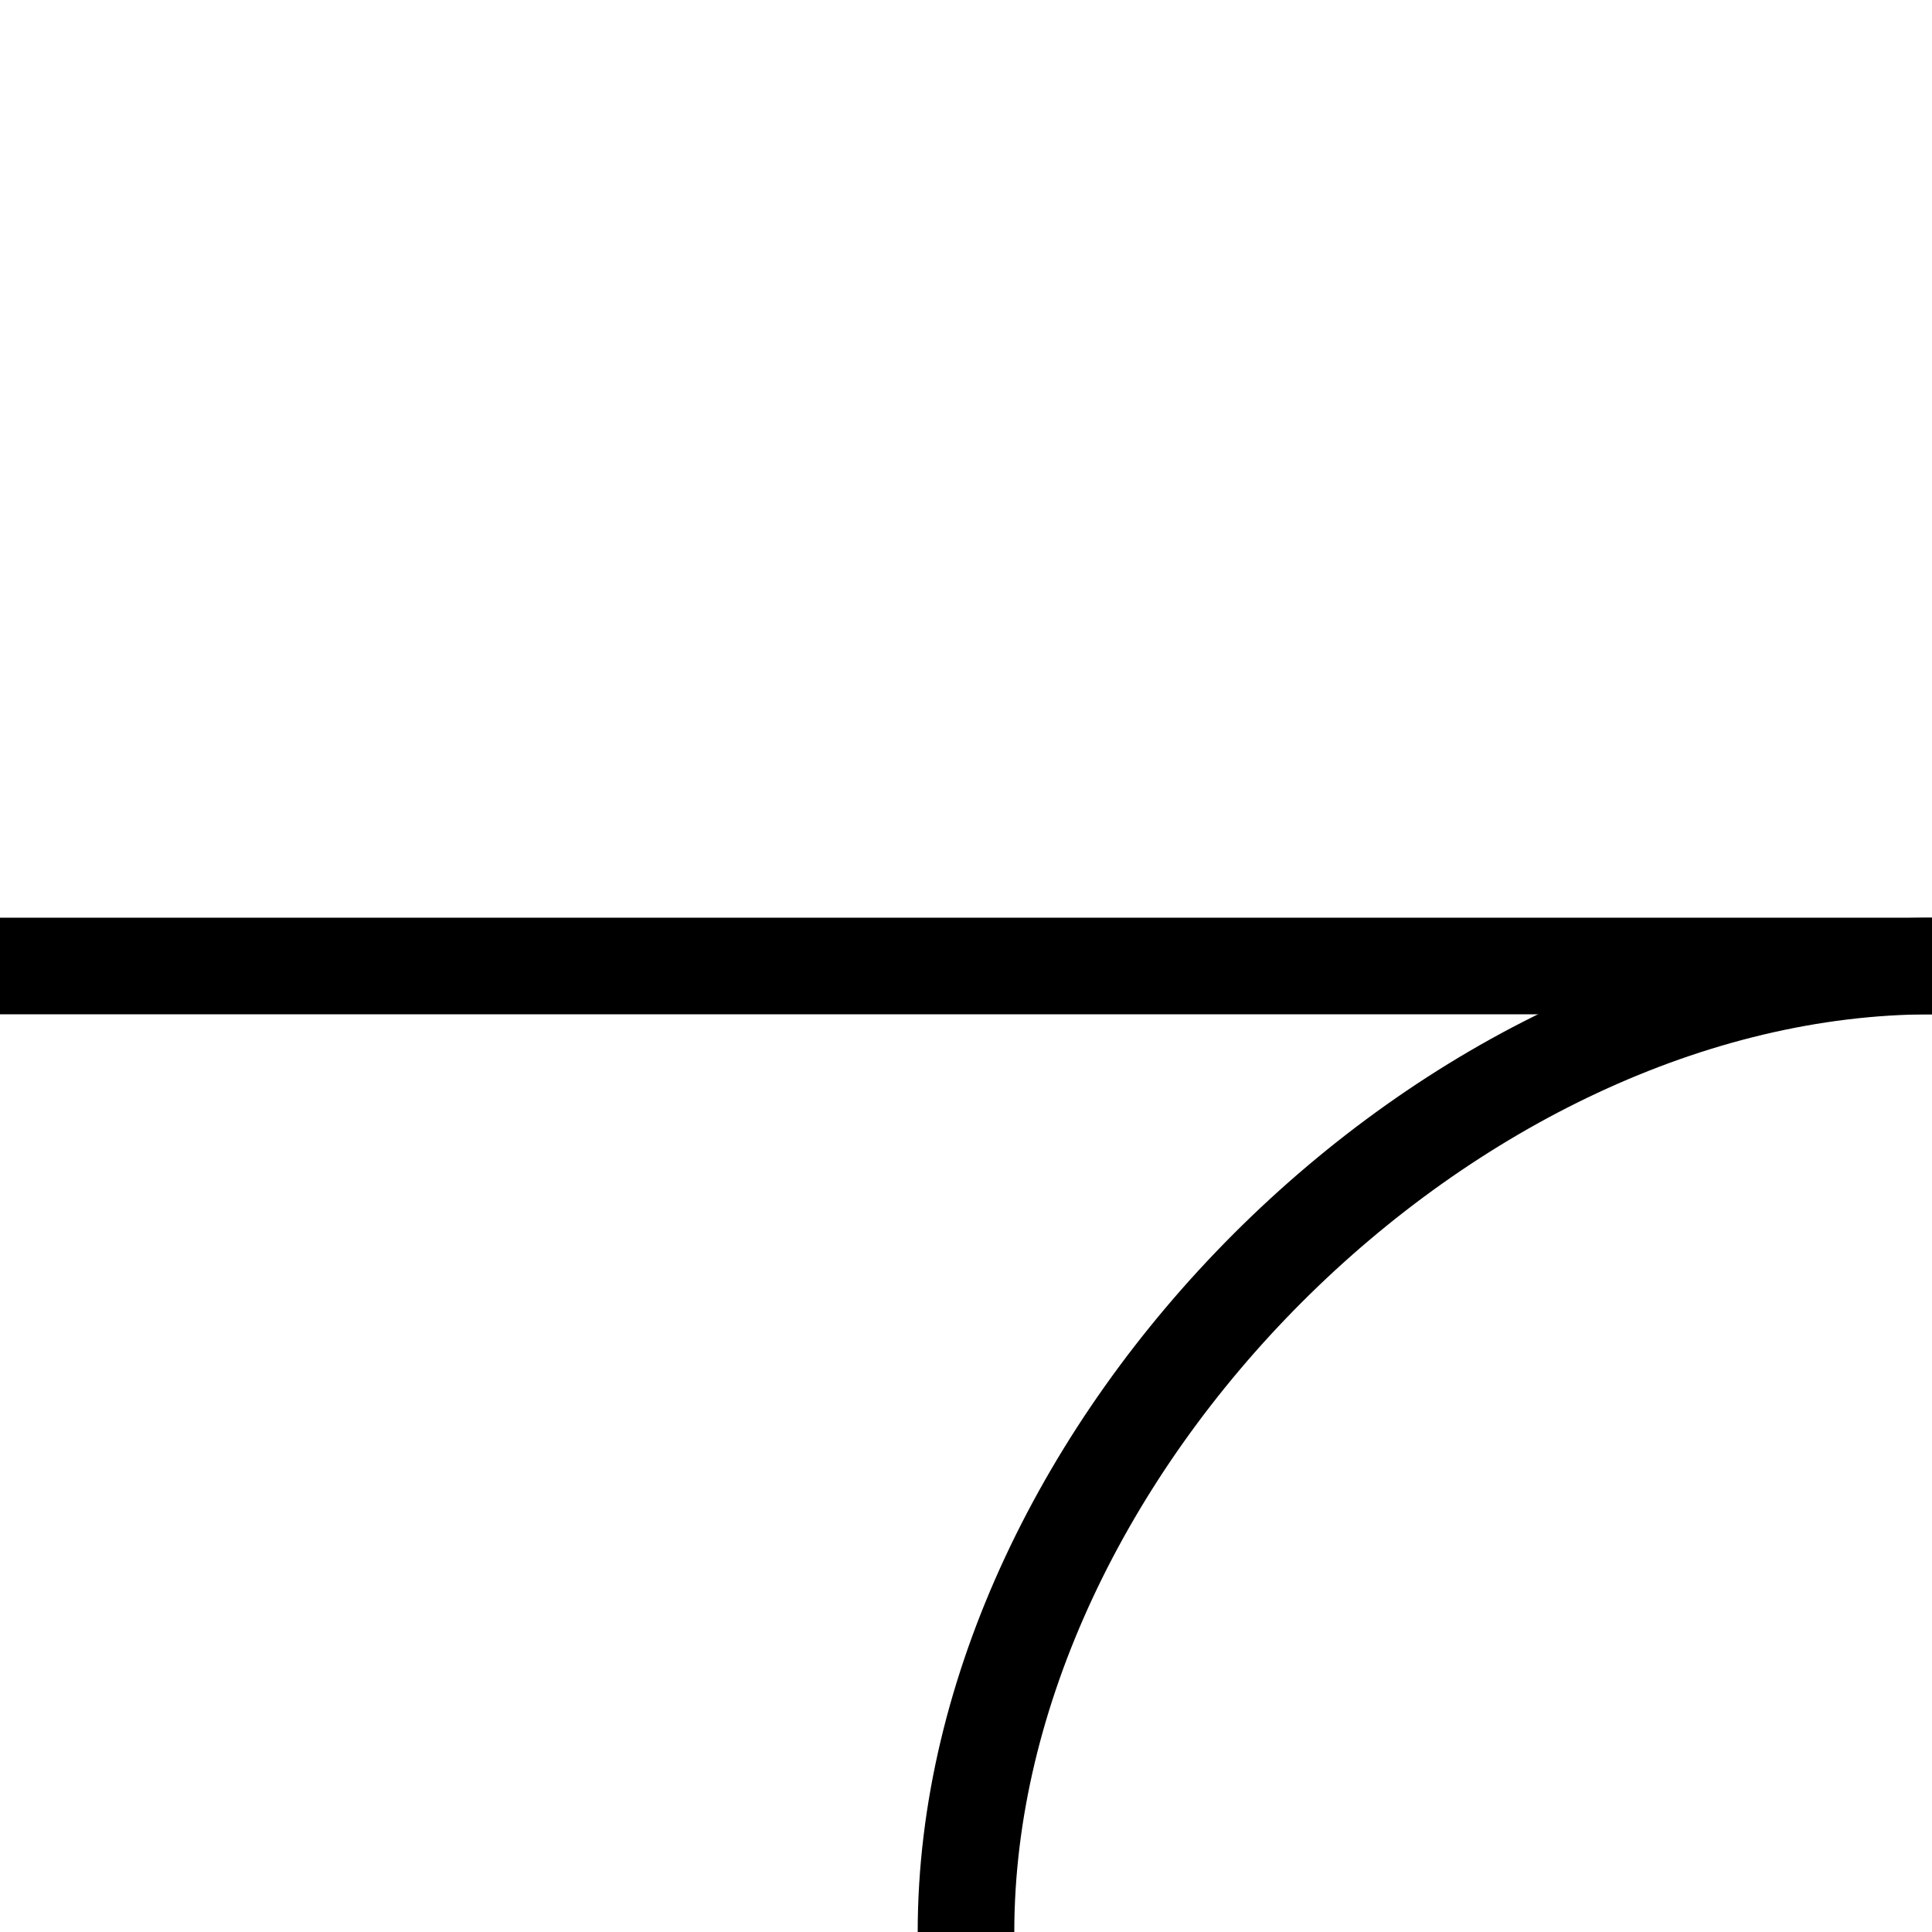
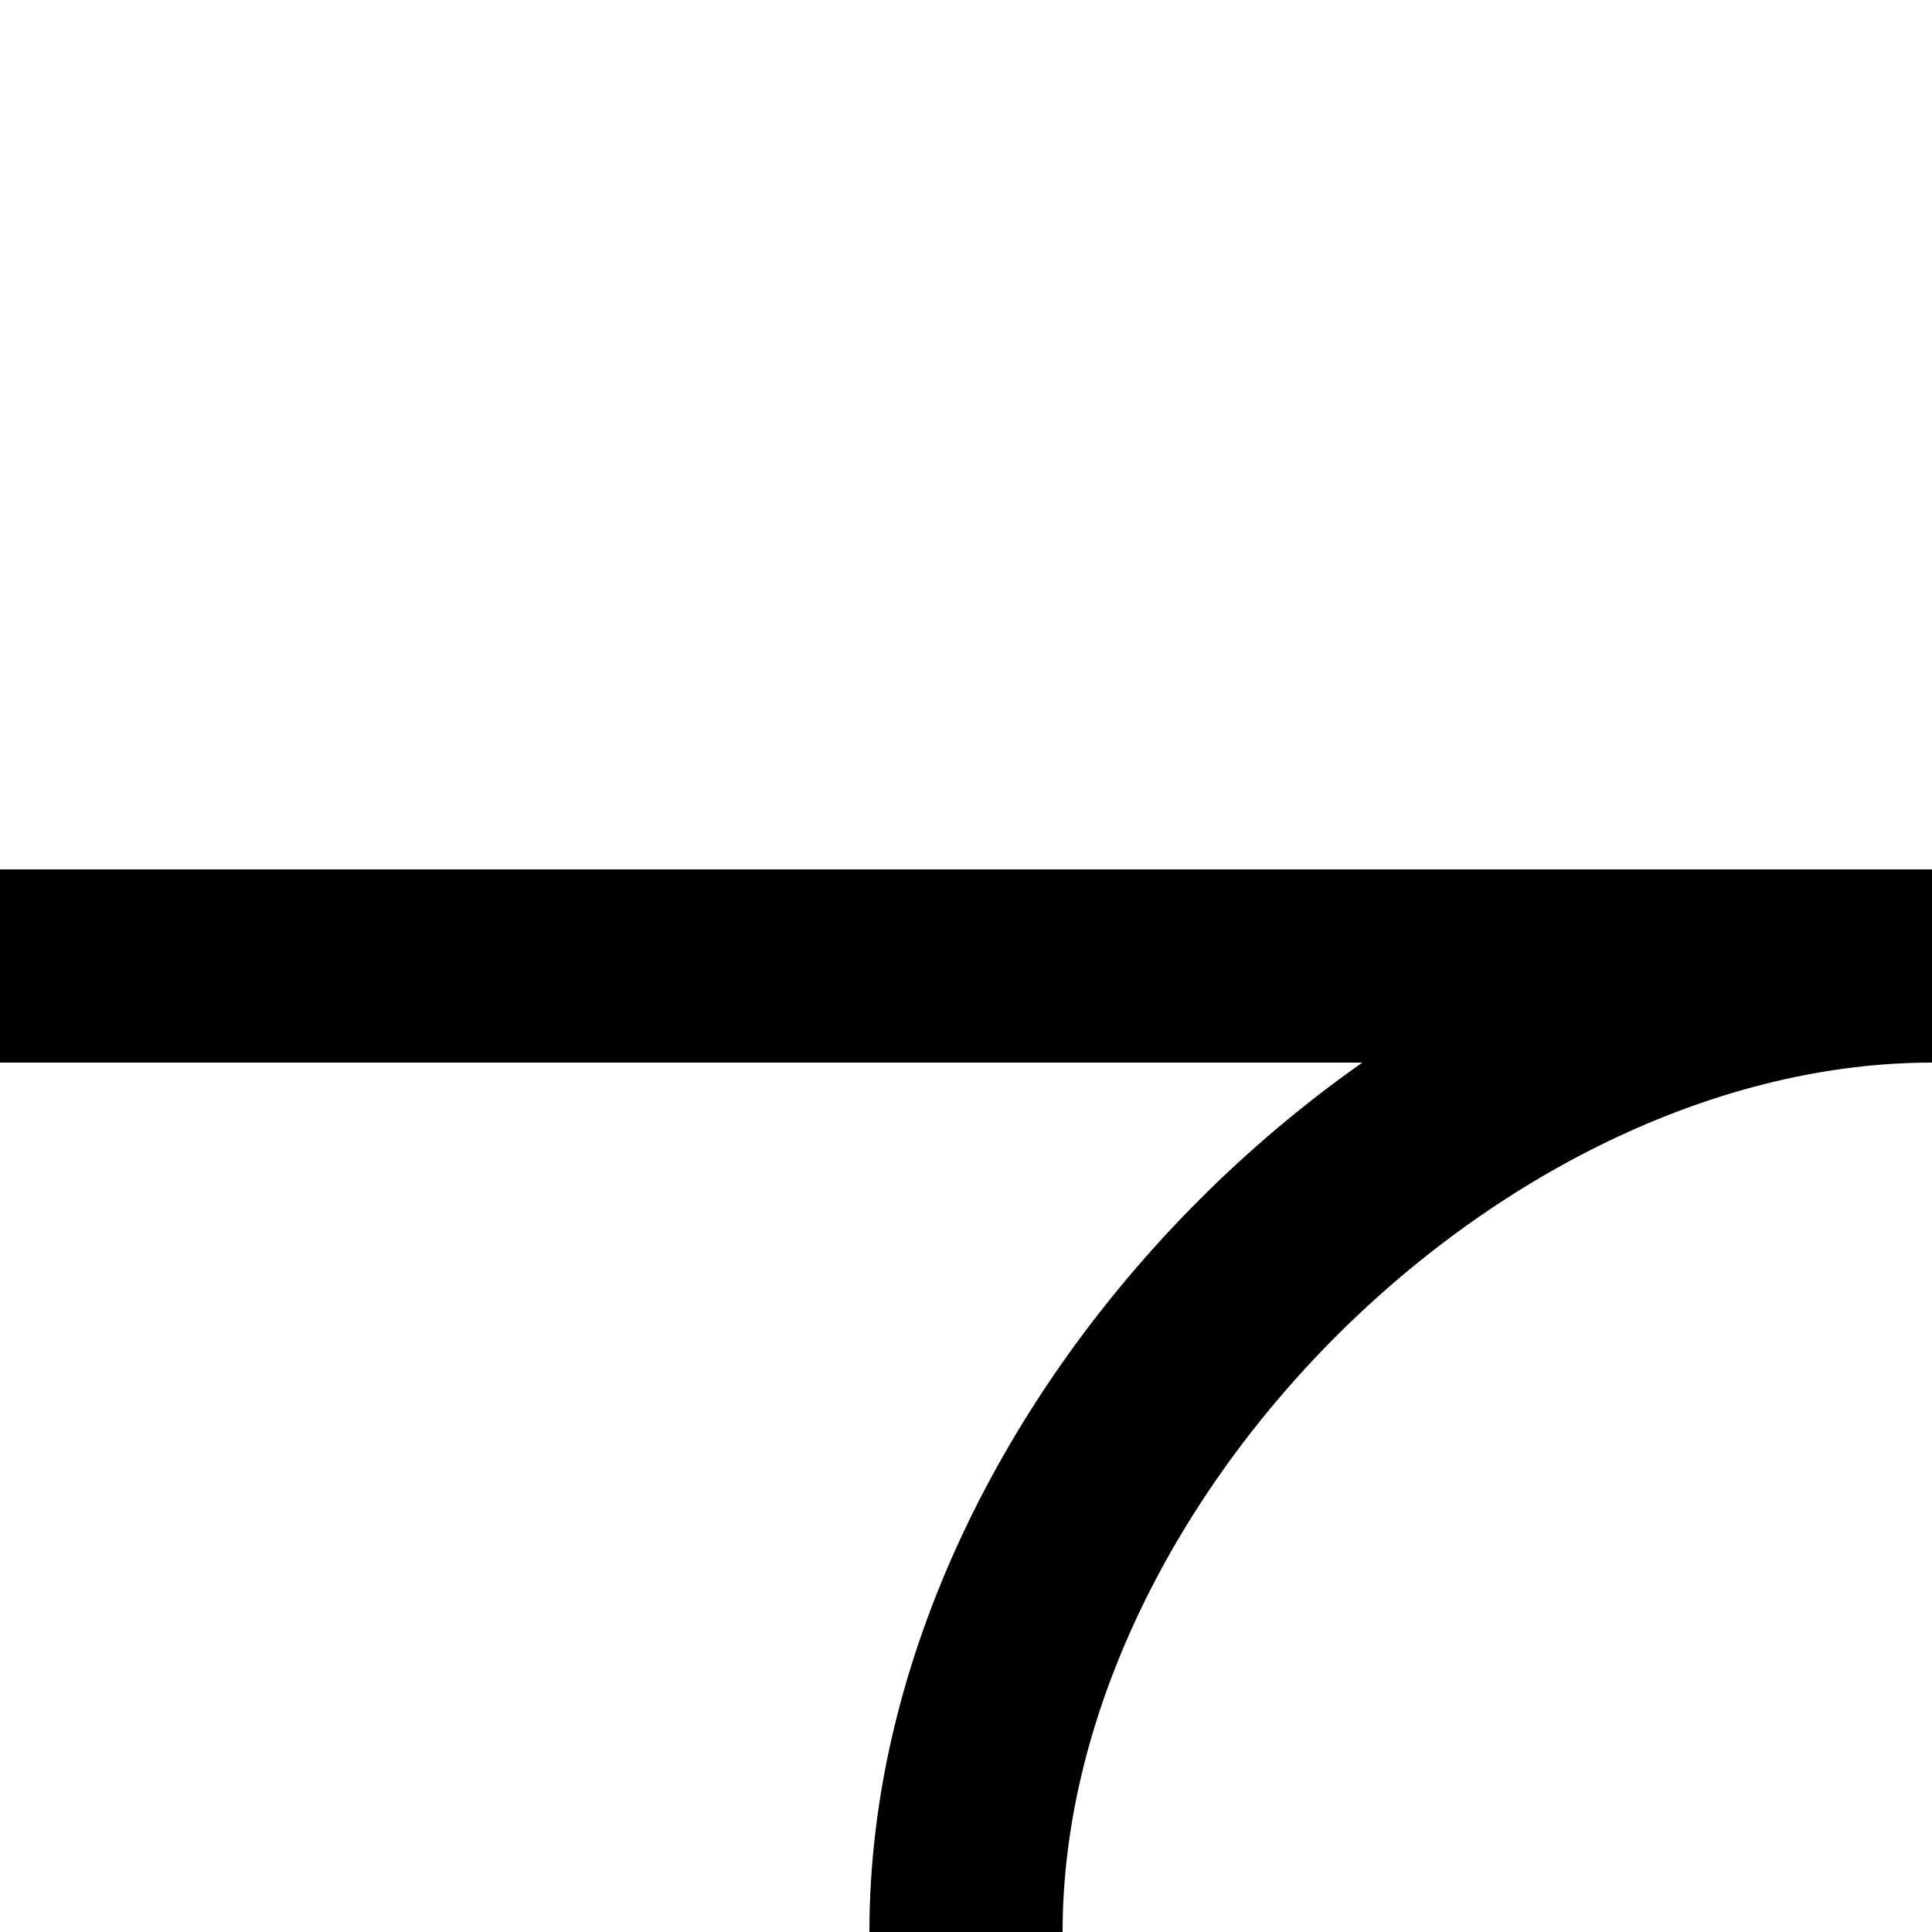
<svg xmlns="http://www.w3.org/2000/svg" width="20mm" height="20mm" viewBox="0 0 20 20" version="1.1" id="svg1">
  <defs id="defs1" />
  <g id="layer1">
-     <path style="fill:none;stroke:#000000;stroke-width:1" d="M 2.7815501e-7,10 H 20" id="path1" />
-     <path style="fill:none;stroke:#000000;stroke-width:1" d="M 20,10 C 15,10 10,15 10,20" id="path1-5" />
+     <path style="fill:none;stroke:#000000;stroke-width:2;stroke-dasharray:none" d="M 2.7815501e-7,10 H 20" id="path1" />
+     <path style="fill:none;stroke:#000000;stroke-width:2;stroke-dasharray:none" d="M 20,10 C 15,10 10,15 10,20" id="path1-5" />
  </g>
</svg>
